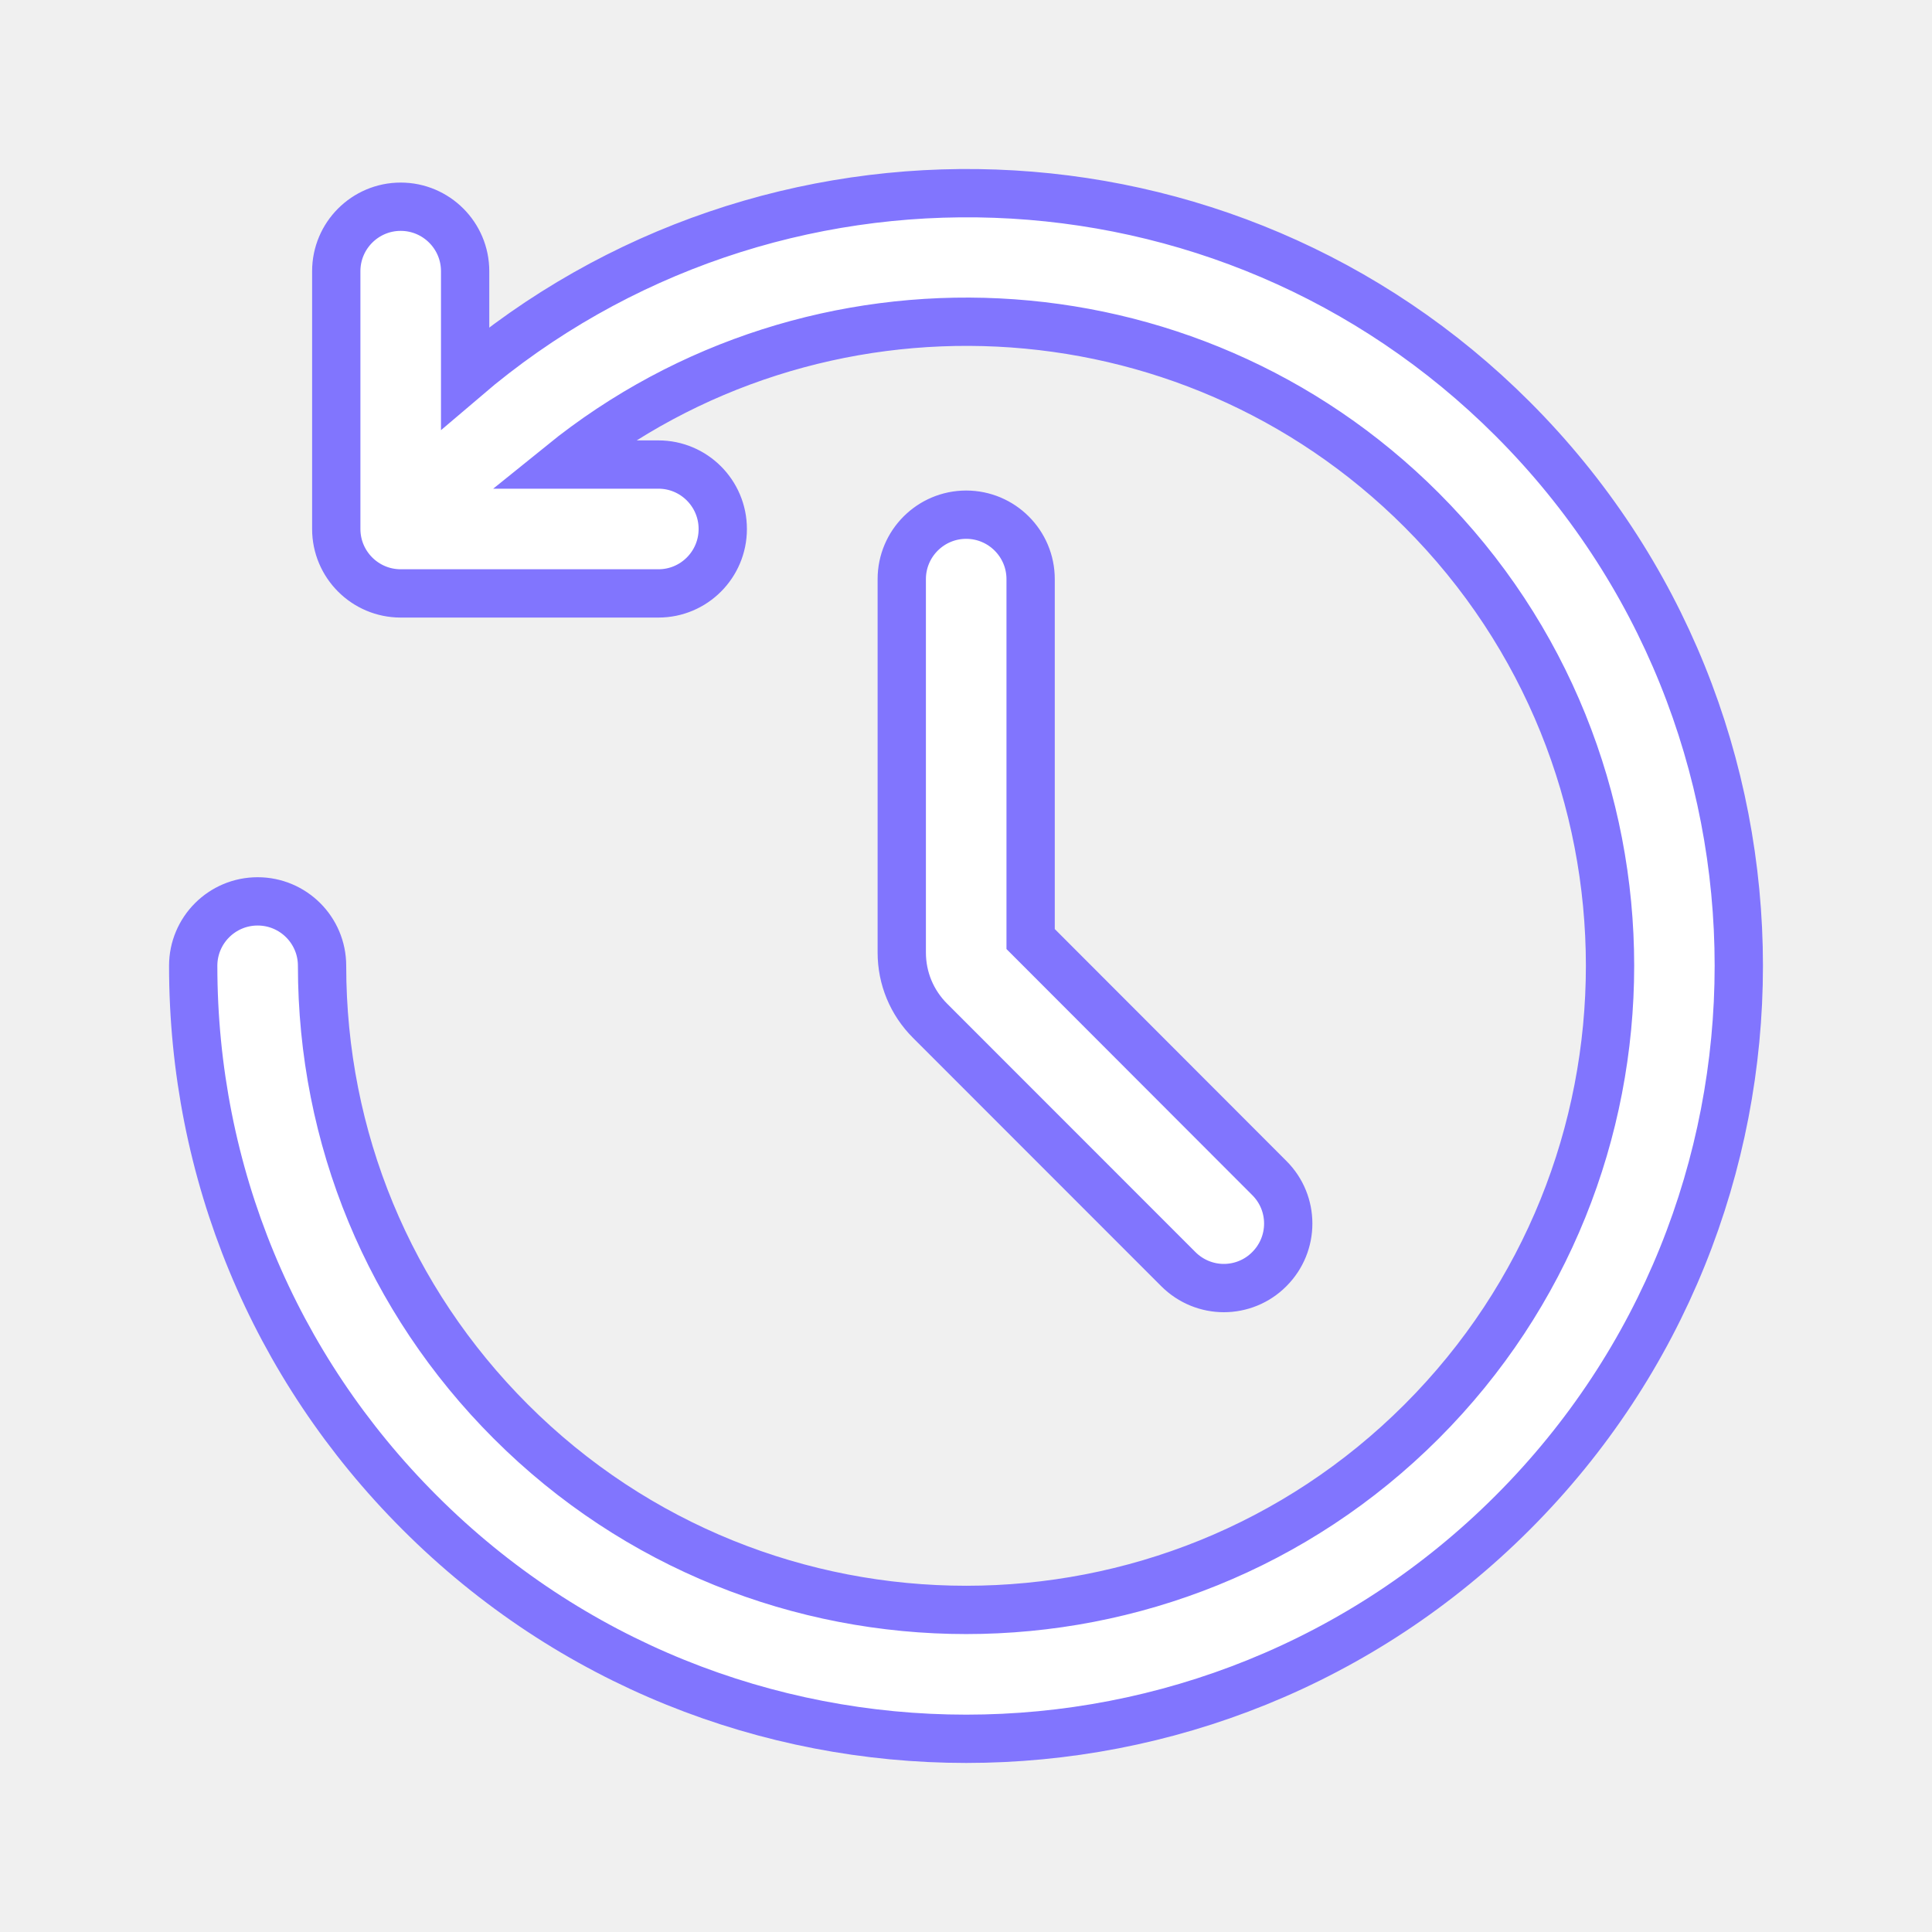
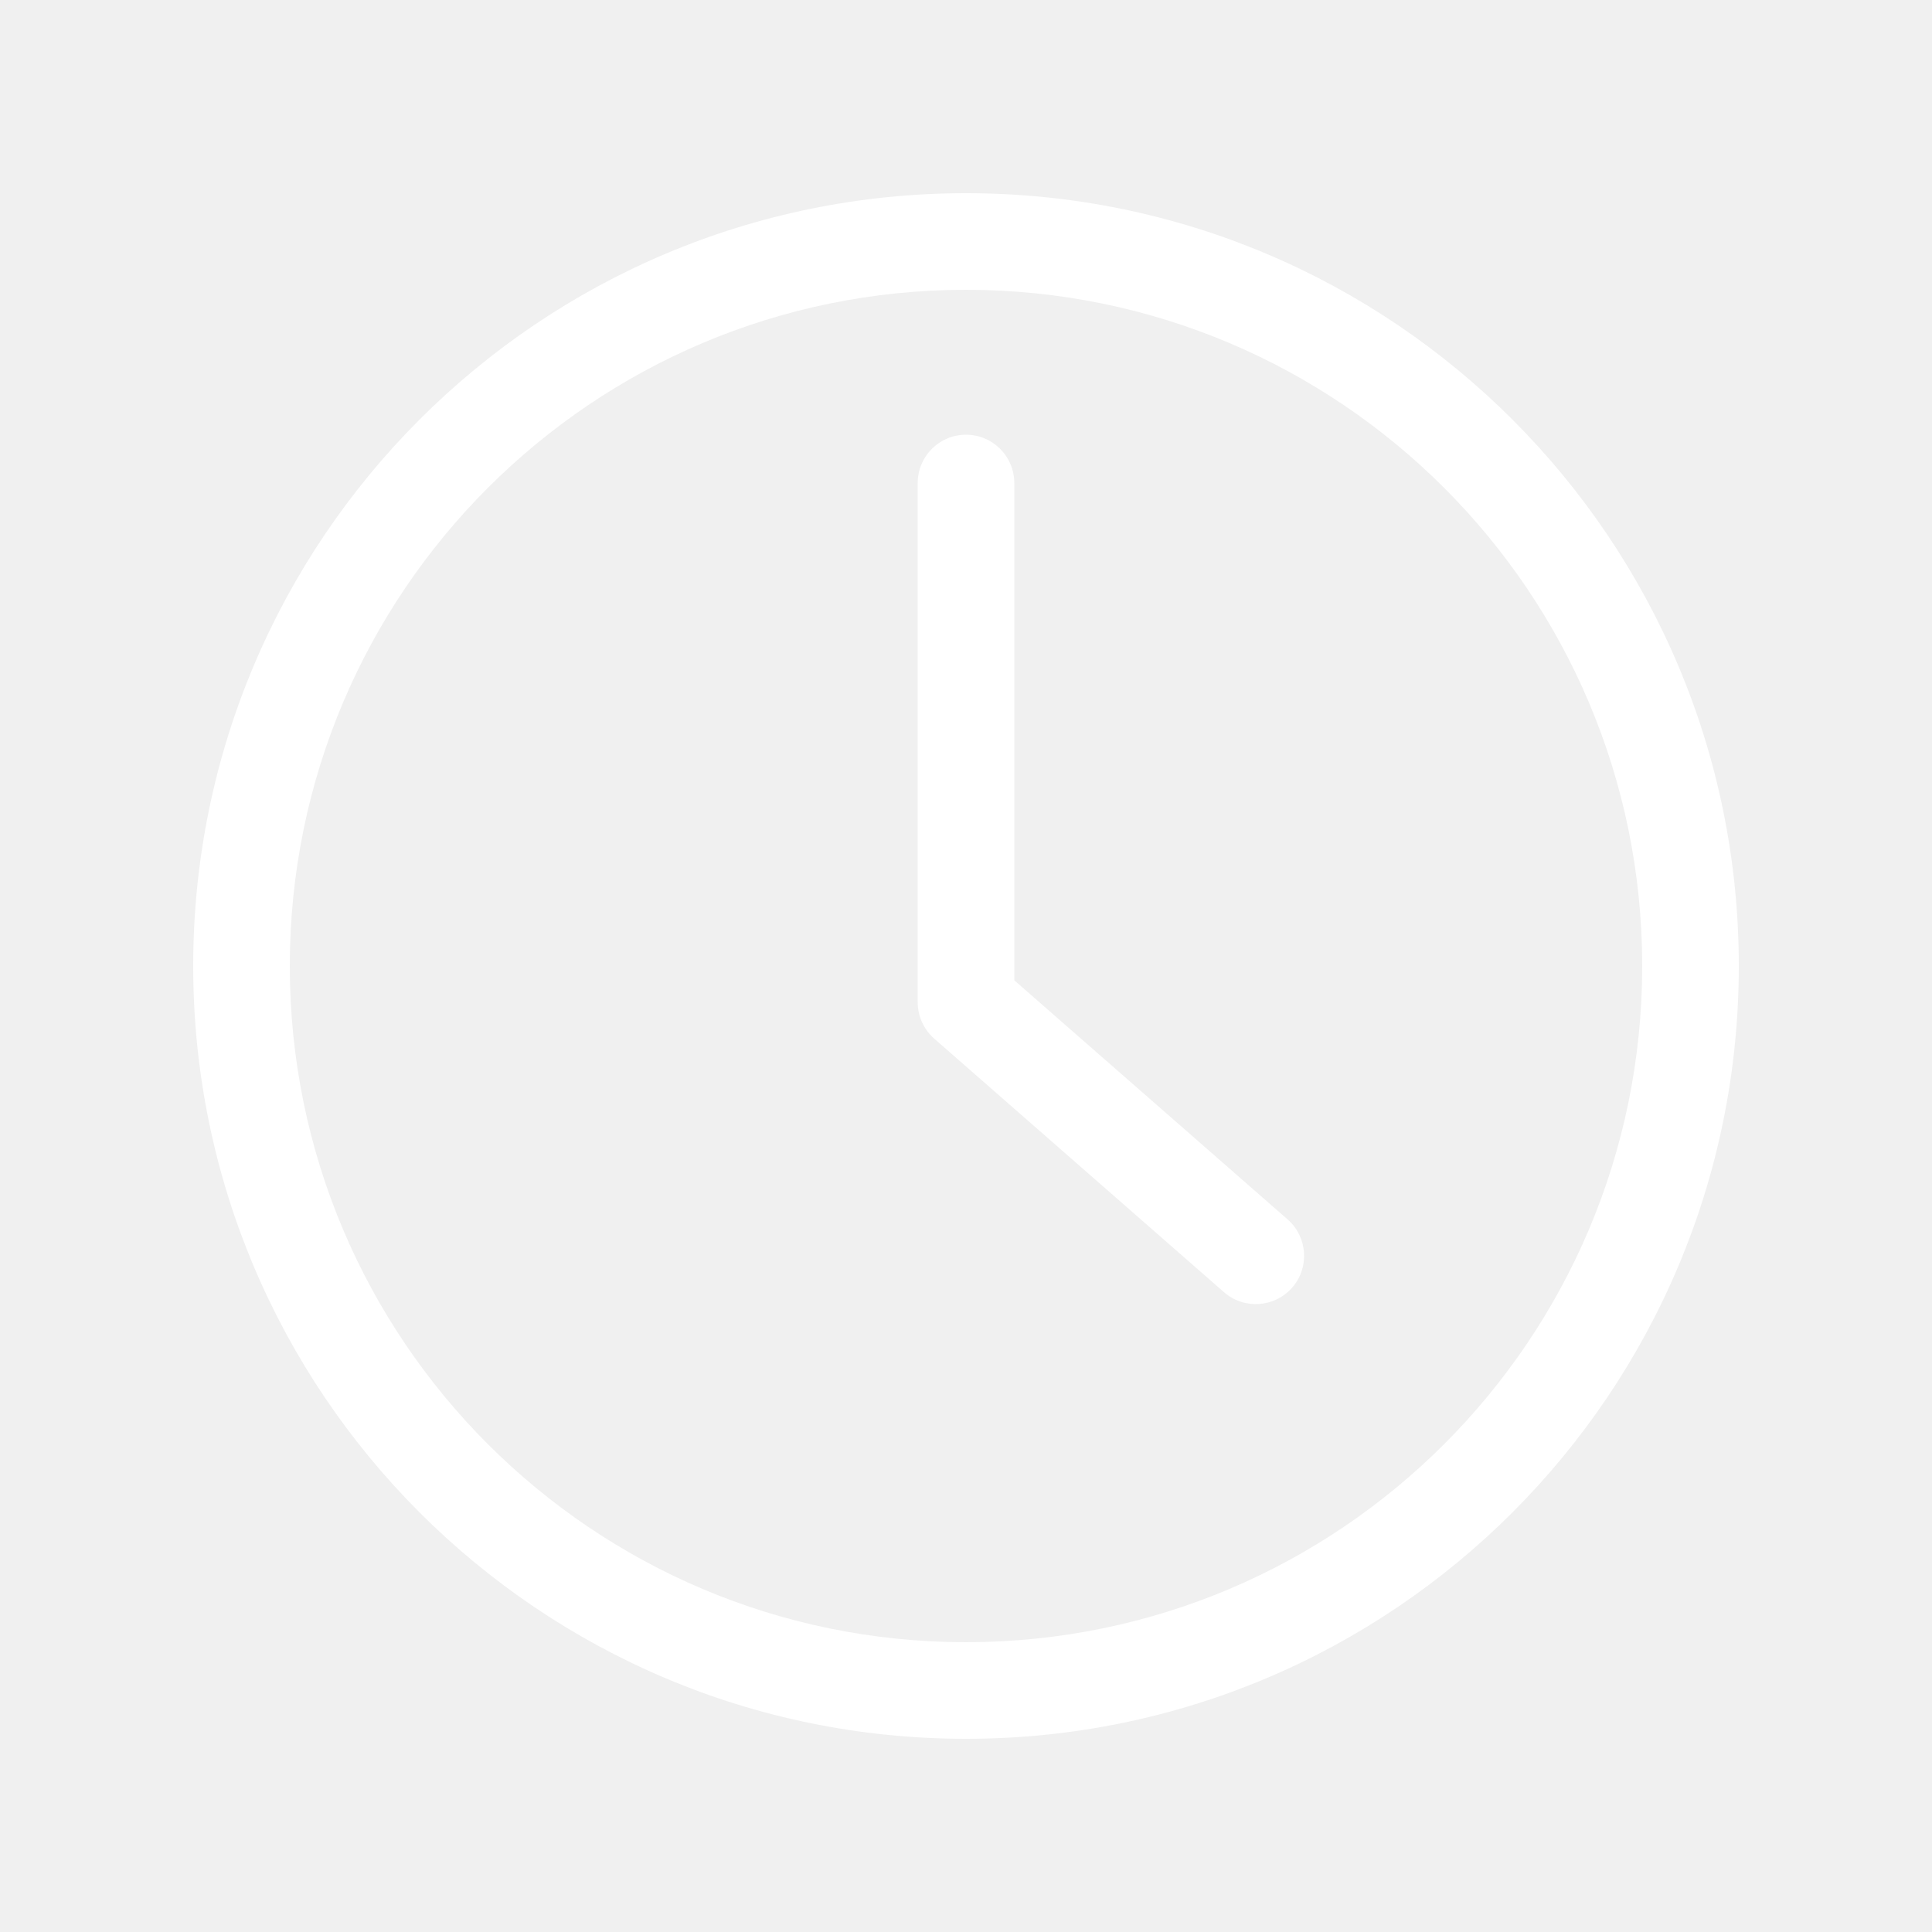
<svg xmlns="http://www.w3.org/2000/svg" width="20" height="20" viewBox="0 0 20 20" fill="none">
-   <path d="M15.66 4.337C12.692 1.367 7.956 1.23 4.815 3.911V2.807C4.815 2.439 4.516 2.14 4.148 2.14C3.78 2.14 3.481 2.439 3.481 2.807V5.476C3.481 5.844 3.78 6.143 4.148 6.143H6.816C7.184 6.143 7.482 5.844 7.482 5.476C7.482 5.108 7.184 4.809 6.816 4.809H5.812C8.429 2.692 12.286 2.848 14.717 5.28C17.317 7.881 17.317 12.114 14.717 14.715C12.117 17.316 7.887 17.316 5.287 14.715C4.027 13.455 3.334 11.78 3.334 9.998C3.334 9.629 3.035 9.331 2.667 9.331C2.299 9.331 2 9.629 2 9.998C2 12.136 2.832 14.147 4.344 15.658C5.904 17.219 7.953 18 10.002 18C12.051 18 14.1 17.219 15.66 15.658C18.78 12.537 18.78 7.458 15.66 4.337ZM10.002 5.328C9.634 5.328 9.335 5.627 9.335 5.995V9.86C9.335 10.127 9.439 10.378 9.628 10.567L12.198 13.138C12.328 13.268 12.499 13.334 12.669 13.334C12.84 13.334 13.011 13.268 13.14 13.138C13.401 12.877 13.401 12.455 13.14 12.195L10.669 9.721V5.995C10.669 5.627 10.37 5.328 10.002 5.328Z" fill="white" stroke="#8175FE" stroke-width="0.5" />
+   <path d="M10 17C13.866 17 17 13.866 17 10C17 6.134 13.866 3 10 3C6.134 3 3 6.134 3 10C3 13.866 6.134 17 10 17ZM10 18C5.582 18 2 14.418 2 10C2 5.582 5.582 2 10 2C14.418 2 18 5.582 18 10C18 14.418 14.418 18 10 18ZM10.5 5C10.5 4.724 10.276 4.5 10 4.5C9.724 4.5 9.5 4.724 9.5 5V10.375C9.5 10.519 9.562 10.656 9.67 10.751L12.67 13.376C12.877 13.558 13.194 13.537 13.376 13.33C13.558 13.123 13.537 12.806 13.33 12.624L10.5 10.148V5Z" fill="white" />
</svg>
